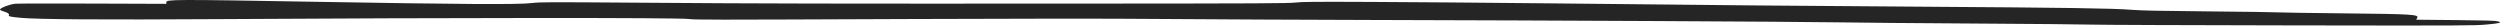
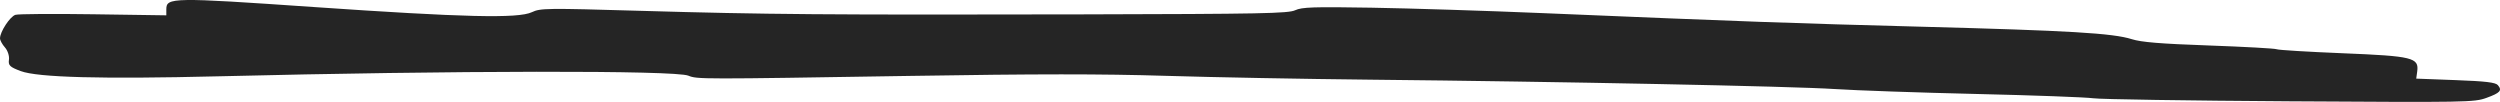
- <svg xmlns="http://www.w3.org/2000/svg" width="3013.541mm" height="30.781mm" viewBox="0 0 3013.541 30.781" version="1.1" id="svg1" xml:space="preserve">
+ <svg xmlns="http://www.w3.org/2000/svg" width="3013.541mm" height="122.825mm" viewBox="0 0 3013.541 122.825" version="1.1" id="svg1" xml:space="preserve">
  <defs id="defs1" />
-   <g id="layer1" transform="translate(-2021.326,470.7709)">
-     <path style="fill:#252525;stroke-width:0.905;stroke-linecap:round;stroke-linejoin:round" d="m 3675.099,-468.447 c -70.677,-0.293 -84.414,-0.18 -92.526,0.767 -8.329,0.972 -40.508,1.129 -256.255,1.251 -308.55,0.175 -382.502,0.026 -532.758,-1.072 -113.861,-0.832 -120.829,-0.811 -131.077,0.407 -16.498,1.961 -81.944,1.573 -263.331,-1.56 -170.136,-2.939 -177.332,-2.912 -177.339,0.677 l -0,1.837 -87.704,-0.32 c -48.237,-0.176 -90.605,-0.101 -94.151,0.166 -6.493,0.489 -18.622,5.115 -18.627,7.103 -0,0.589 2.691,1.829 5.981,2.757 3.29,0.927 5.456,2.59 4.812,3.694 -1.005,1.723 1.014,2.212 14.245,3.451 20.493,1.919 98.022,2.435 237.091,1.576 284.772,-1.758 551.557,-1.85 567.674,-0.195 10.614,1.09 13.942,1.091 266.969,0.068 152.309,-0.615 230.824,-0.621 308.414,-0.023 57.248,0.441 168.276,0.963 246.728,1.16 226.525,0.569 509.65,2 559.496,2.828 25.168,0.418 102.139,1.09 171.05,1.492 68.91,0.402 132.232,0.986 140.712,1.297 l 0,5.2e-4 c 8.481,0.311 115.17,0.724 237.09,0.918 213.492,0.34 222.232,0.301 236.885,-1.03 16.673,-1.515 19.292,-2.247 13.8,-3.858 -2.794,-0.819 -14.632,-1.171 -51.014,-1.515 l -47.378,-0.449 1.177,-2.149 c 2.294,-4.193 -5.212,-4.653 -89.947,-5.518 -41.612,-0.424 -77.37,-0.969 -79.462,-1.21 -2.092,-0.241 -38.821,-0.752 -81.62,-1.134 -58.938,-0.527 -81.521,-0.991 -93.09,-1.91 -22.678,-1.802 -75.321,-2.585 -252.65,-3.755 -157.544,-1.04 -212.317,-1.532 -456.831,-4.106 -67.85,-0.714 -160.711,-1.453 -206.361,-1.643 z" id="path14" />
+   <g id="layer1" transform="translate(-2029.888,524.2844)">
+     <path style="fill:#252525;stroke-width:0.453;stroke-linecap:round;stroke-linejoin:round" d="m 3675.099,-468.447 c -70.677,-0.293 -84.414,-0.18 -92.526,0.767 -8.329,0.972 -40.508,1.129 -256.255,1.251 -308.55,0.175 -382.502,0.026 -532.758,-1.072 -113.861,-0.832 -120.829,-0.811 -131.077,0.407 -16.498,1.961 -81.944,1.573 -263.331,-1.56 -170.136,-2.939 -177.332,-2.912 -177.339,0.677 l -0,1.837 -87.704,-0.32 c -48.237,-0.176 -90.605,-0.101 -94.151,0.166 -6.493,0.489 -18.622,5.115 -18.627,7.103 -0,0.589 2.691,1.829 5.981,2.757 3.29,0.927 5.456,2.59 4.812,3.694 -1.005,1.723 1.014,2.212 14.245,3.451 20.493,1.919 98.022,2.435 237.091,1.576 284.772,-1.758 551.557,-1.85 567.674,-0.195 10.614,1.09 13.942,1.091 266.969,0.068 152.309,-0.615 230.824,-0.621 308.414,-0.023 57.248,0.441 168.276,0.963 246.728,1.16 226.525,0.569 509.65,2 559.496,2.828 25.168,0.418 102.139,1.09 171.05,1.492 68.91,0.402 132.232,0.986 140.712,1.297 l 0,5.2e-4 c 8.481,0.311 115.17,0.724 237.09,0.918 213.492,0.34 222.232,0.301 236.885,-1.03 16.673,-1.515 19.292,-2.247 13.8,-3.858 -2.794,-0.819 -14.632,-1.171 -51.014,-1.515 l -47.378,-0.449 1.177,-2.149 c 2.294,-4.193 -5.212,-4.653 -89.947,-5.518 -41.612,-0.424 -77.37,-0.969 -79.462,-1.21 -2.092,-0.241 -38.821,-0.752 -81.62,-1.134 -58.938,-0.527 -81.521,-0.991 -93.09,-1.91 -22.678,-1.802 -75.321,-2.585 -252.65,-3.755 -157.544,-1.04 -212.317,-1.532 -456.831,-4.106 -67.85,-0.714 -160.711,-1.453 -206.361,-1.643 z" id="path14" transform="matrix(1,0,0,3.990231,8.562162,1354.2)" />
  </g>
</svg>
